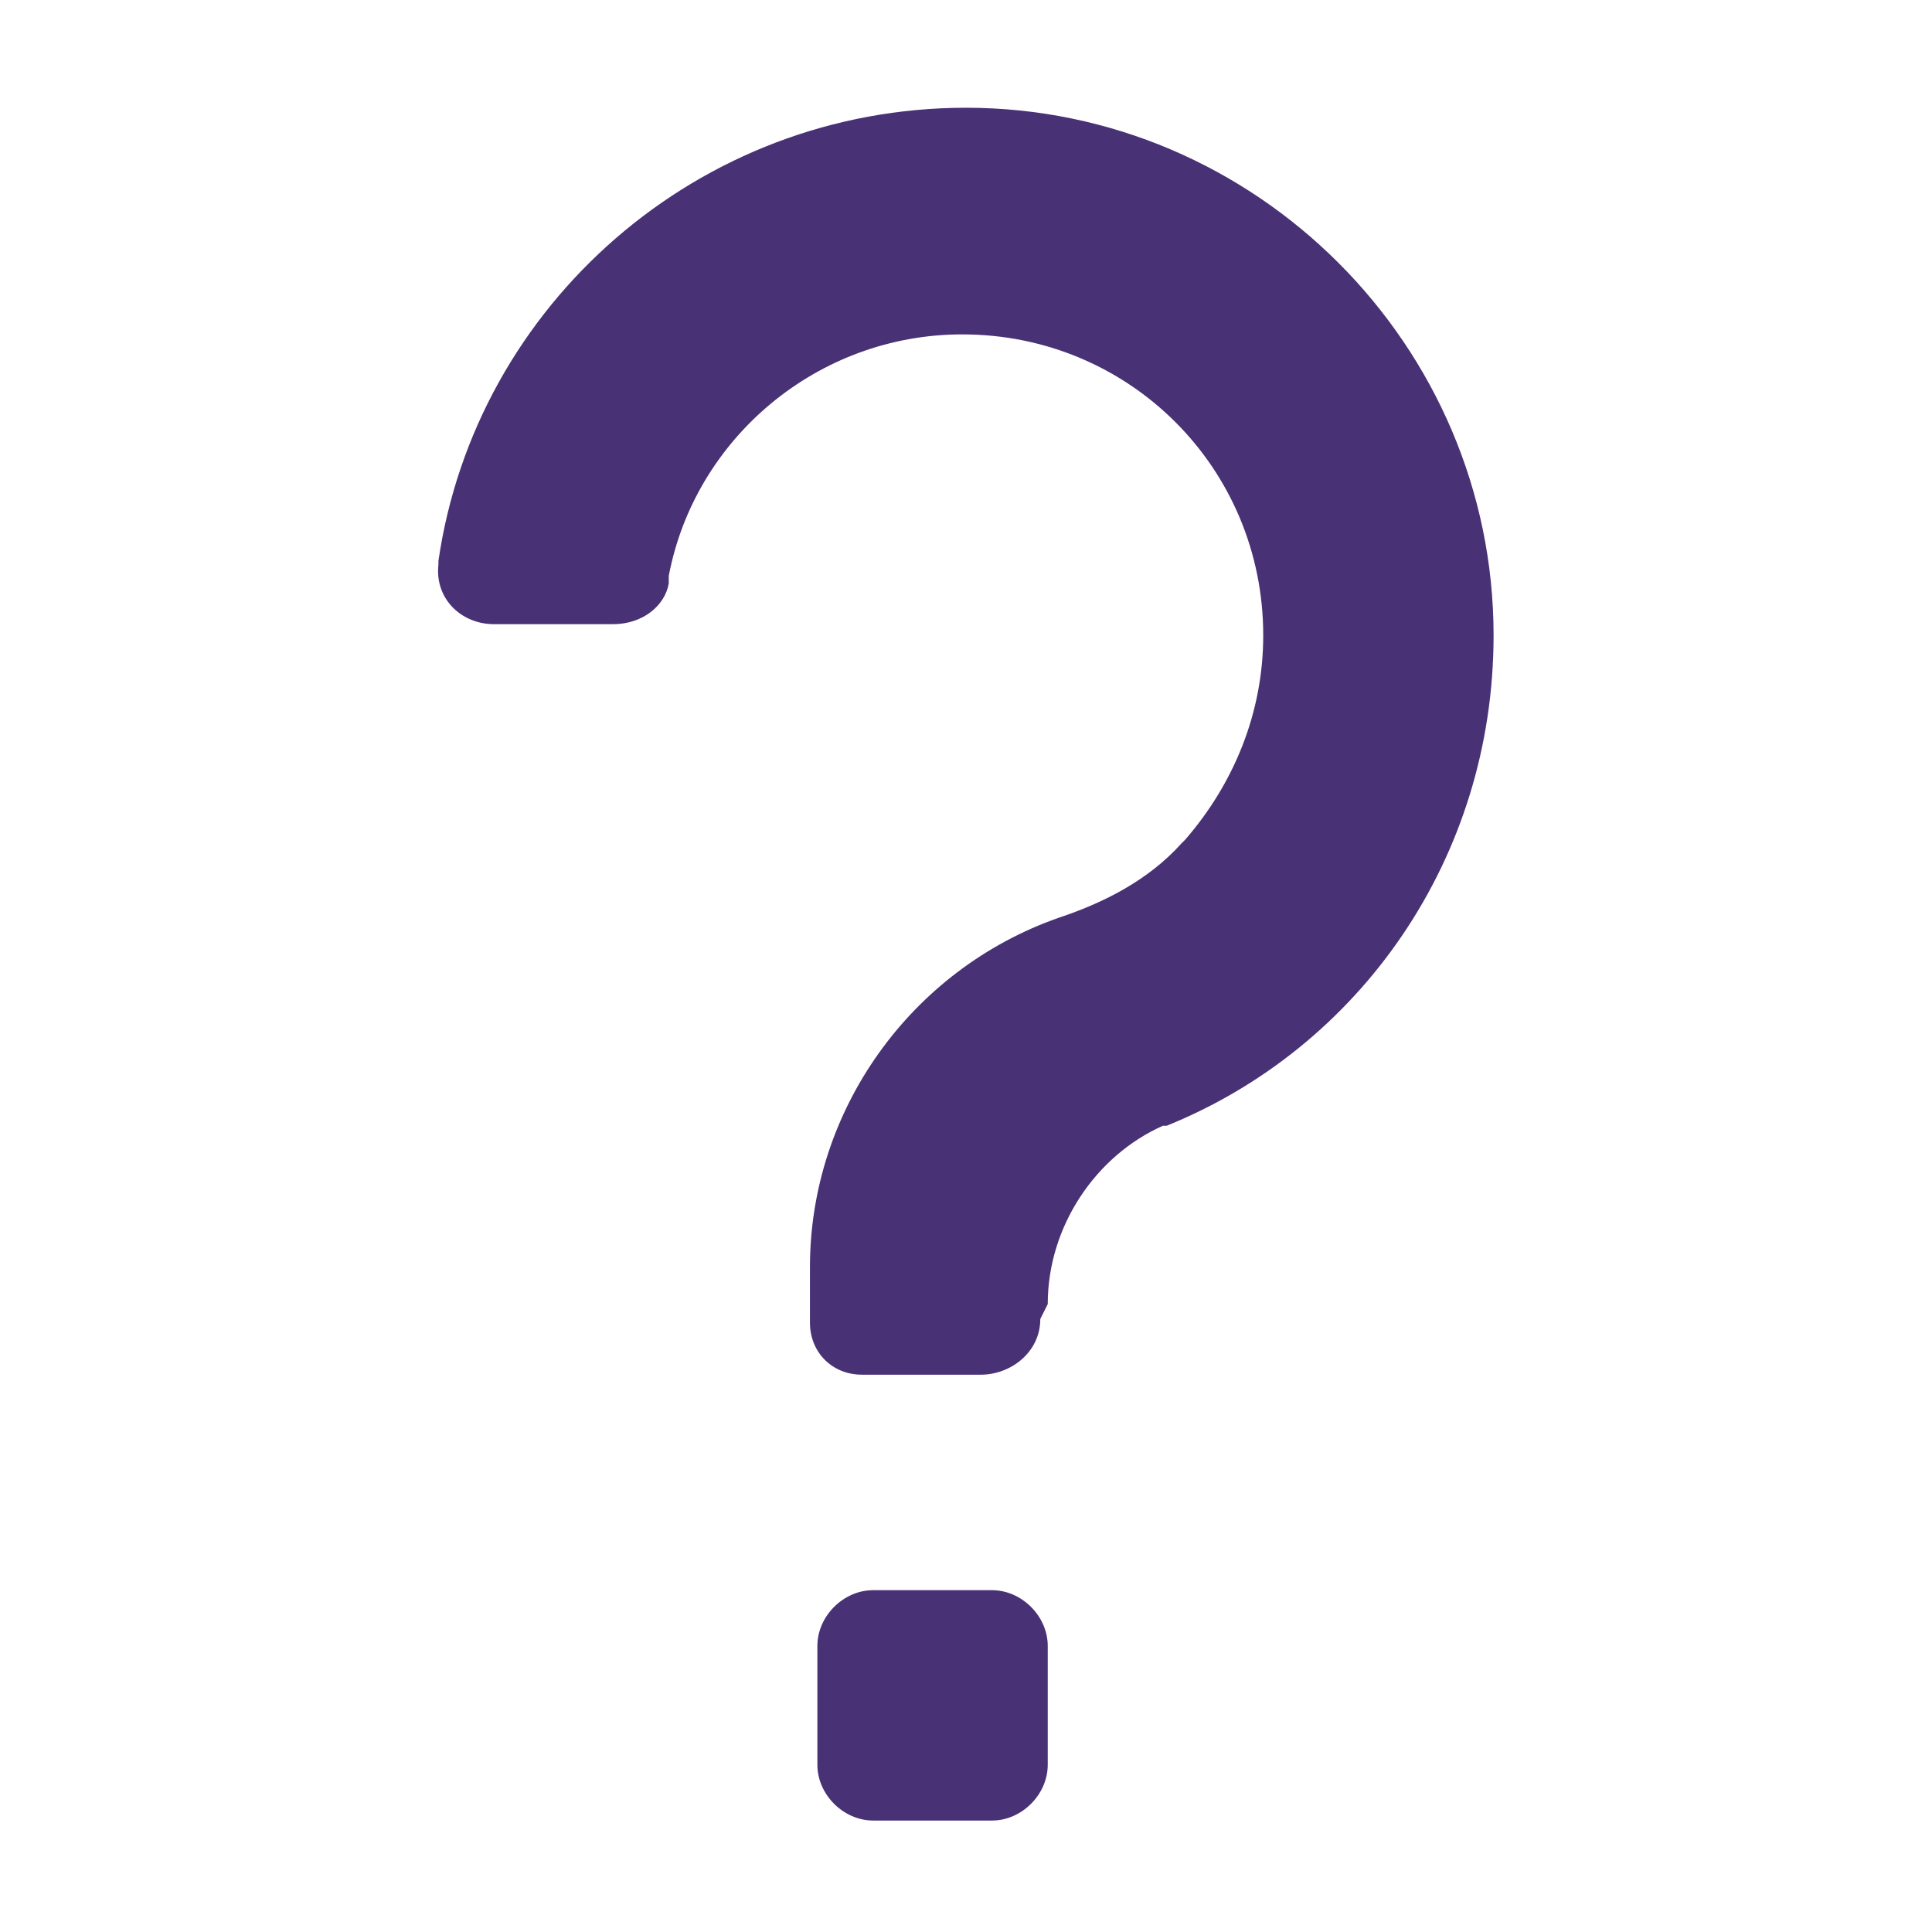
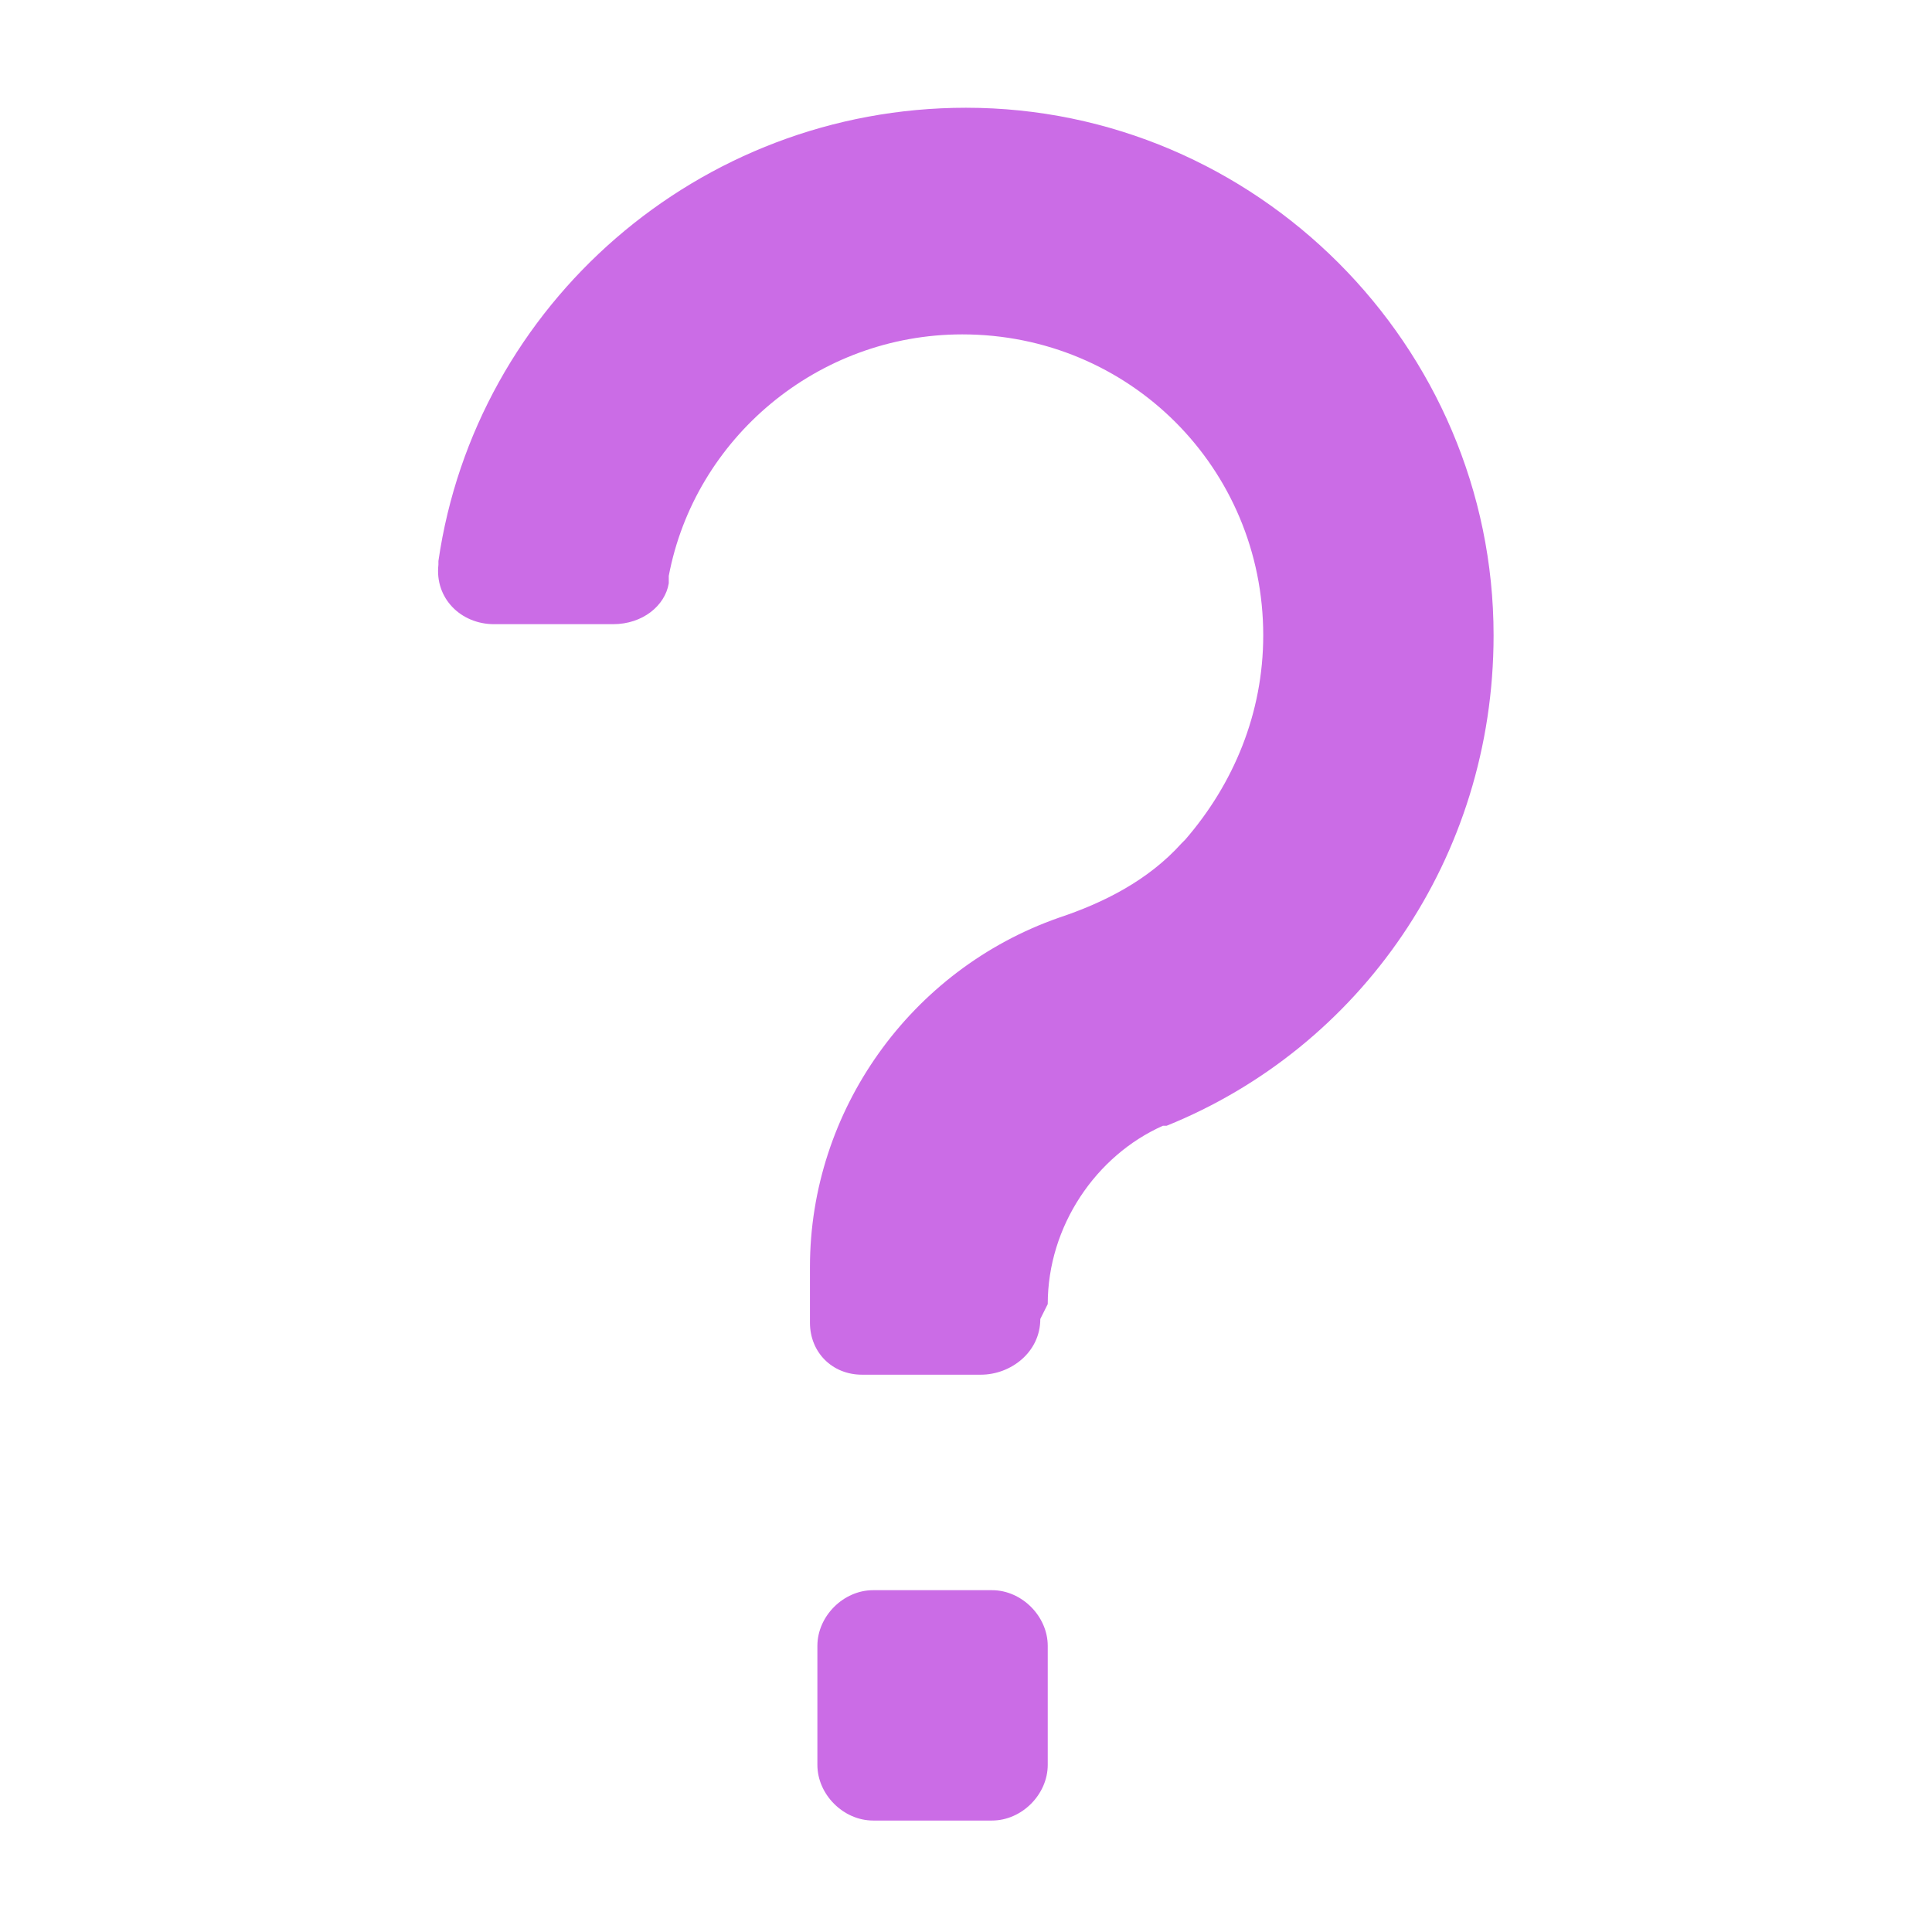
<svg xmlns="http://www.w3.org/2000/svg" fill="#000000" width="800px" height="800px" viewBox="0 0 52 52" enable-background="new 0 0 52 52" xml:space="preserve">
  <g>
-     <path fill="#483174" d="M26.7,42.8c0.8,0,1.5,0.7,1.5,1.5v3.2c0,0.8-0.7,1.5-1.5,1.5h-3.2c-0.8,0-1.5-0.7-1.5-1.5v-3.2   c0-0.8,0.7-1.5,1.5-1.5H26.7z" />
-     <path fill="#483174" d="M28.2,35.1c0-2.1,1.3-4,3.1-4.8h0.1c5.2-2.1,8.8-7.2,8.8-13.2c0-7.8-6.4-14.2-14.2-14.2   c-7.2,0-13.2,5.3-14.2,12.2v0.1c-0.1,0.9,0.6,1.6,1.5,1.6h3.2c0.8,0,1.4-0.5,1.5-1.1v-0.2c0.7-3.7,4-6.5,7.9-6.5   c4.5,0,8.1,3.6,8.1,8.1c0,2.1-0.8,4-2.1,5.5l-0.1,0.1c-0.9,1-2.1,1.6-3.3,2c-4,1.4-6.7,5.2-6.7,9.4v1.5c0,0.8,0.6,1.4,1.4,1.4h3.2   c0.8,0,1.6-0.6,1.6-1.5L28.2,35.1z" />
+     <path fill="#CB6CE6" d="M26.7,42.8c0.8,0,1.5,0.7,1.5,1.5v3.2c0,0.8-0.7,1.5-1.5,1.5h-3.2c-0.8,0-1.5-0.7-1.5-1.5v-3.2   c0-0.8,0.7-1.5,1.5-1.5H26.7z" />
+     <path fill="#CB6CE6" d="M28.2,35.1c0-2.1,1.3-4,3.1-4.8h0.1c5.2-2.1,8.8-7.2,8.8-13.2c0-7.8-6.4-14.2-14.2-14.2   c-7.2,0-13.2,5.3-14.2,12.2v0.1c-0.1,0.9,0.6,1.6,1.5,1.6h3.2c0.8,0,1.4-0.5,1.5-1.1v-0.2c0.7-3.7,4-6.5,7.9-6.5   c4.5,0,8.1,3.6,8.1,8.1c0,2.1-0.8,4-2.1,5.5l-0.1,0.1c-0.9,1-2.1,1.6-3.3,2c-4,1.4-6.7,5.2-6.7,9.4v1.5c0,0.8,0.6,1.4,1.4,1.4h3.2   c0.8,0,1.6-0.6,1.6-1.5L28.2,35.1z" />
  </g>
</svg>
